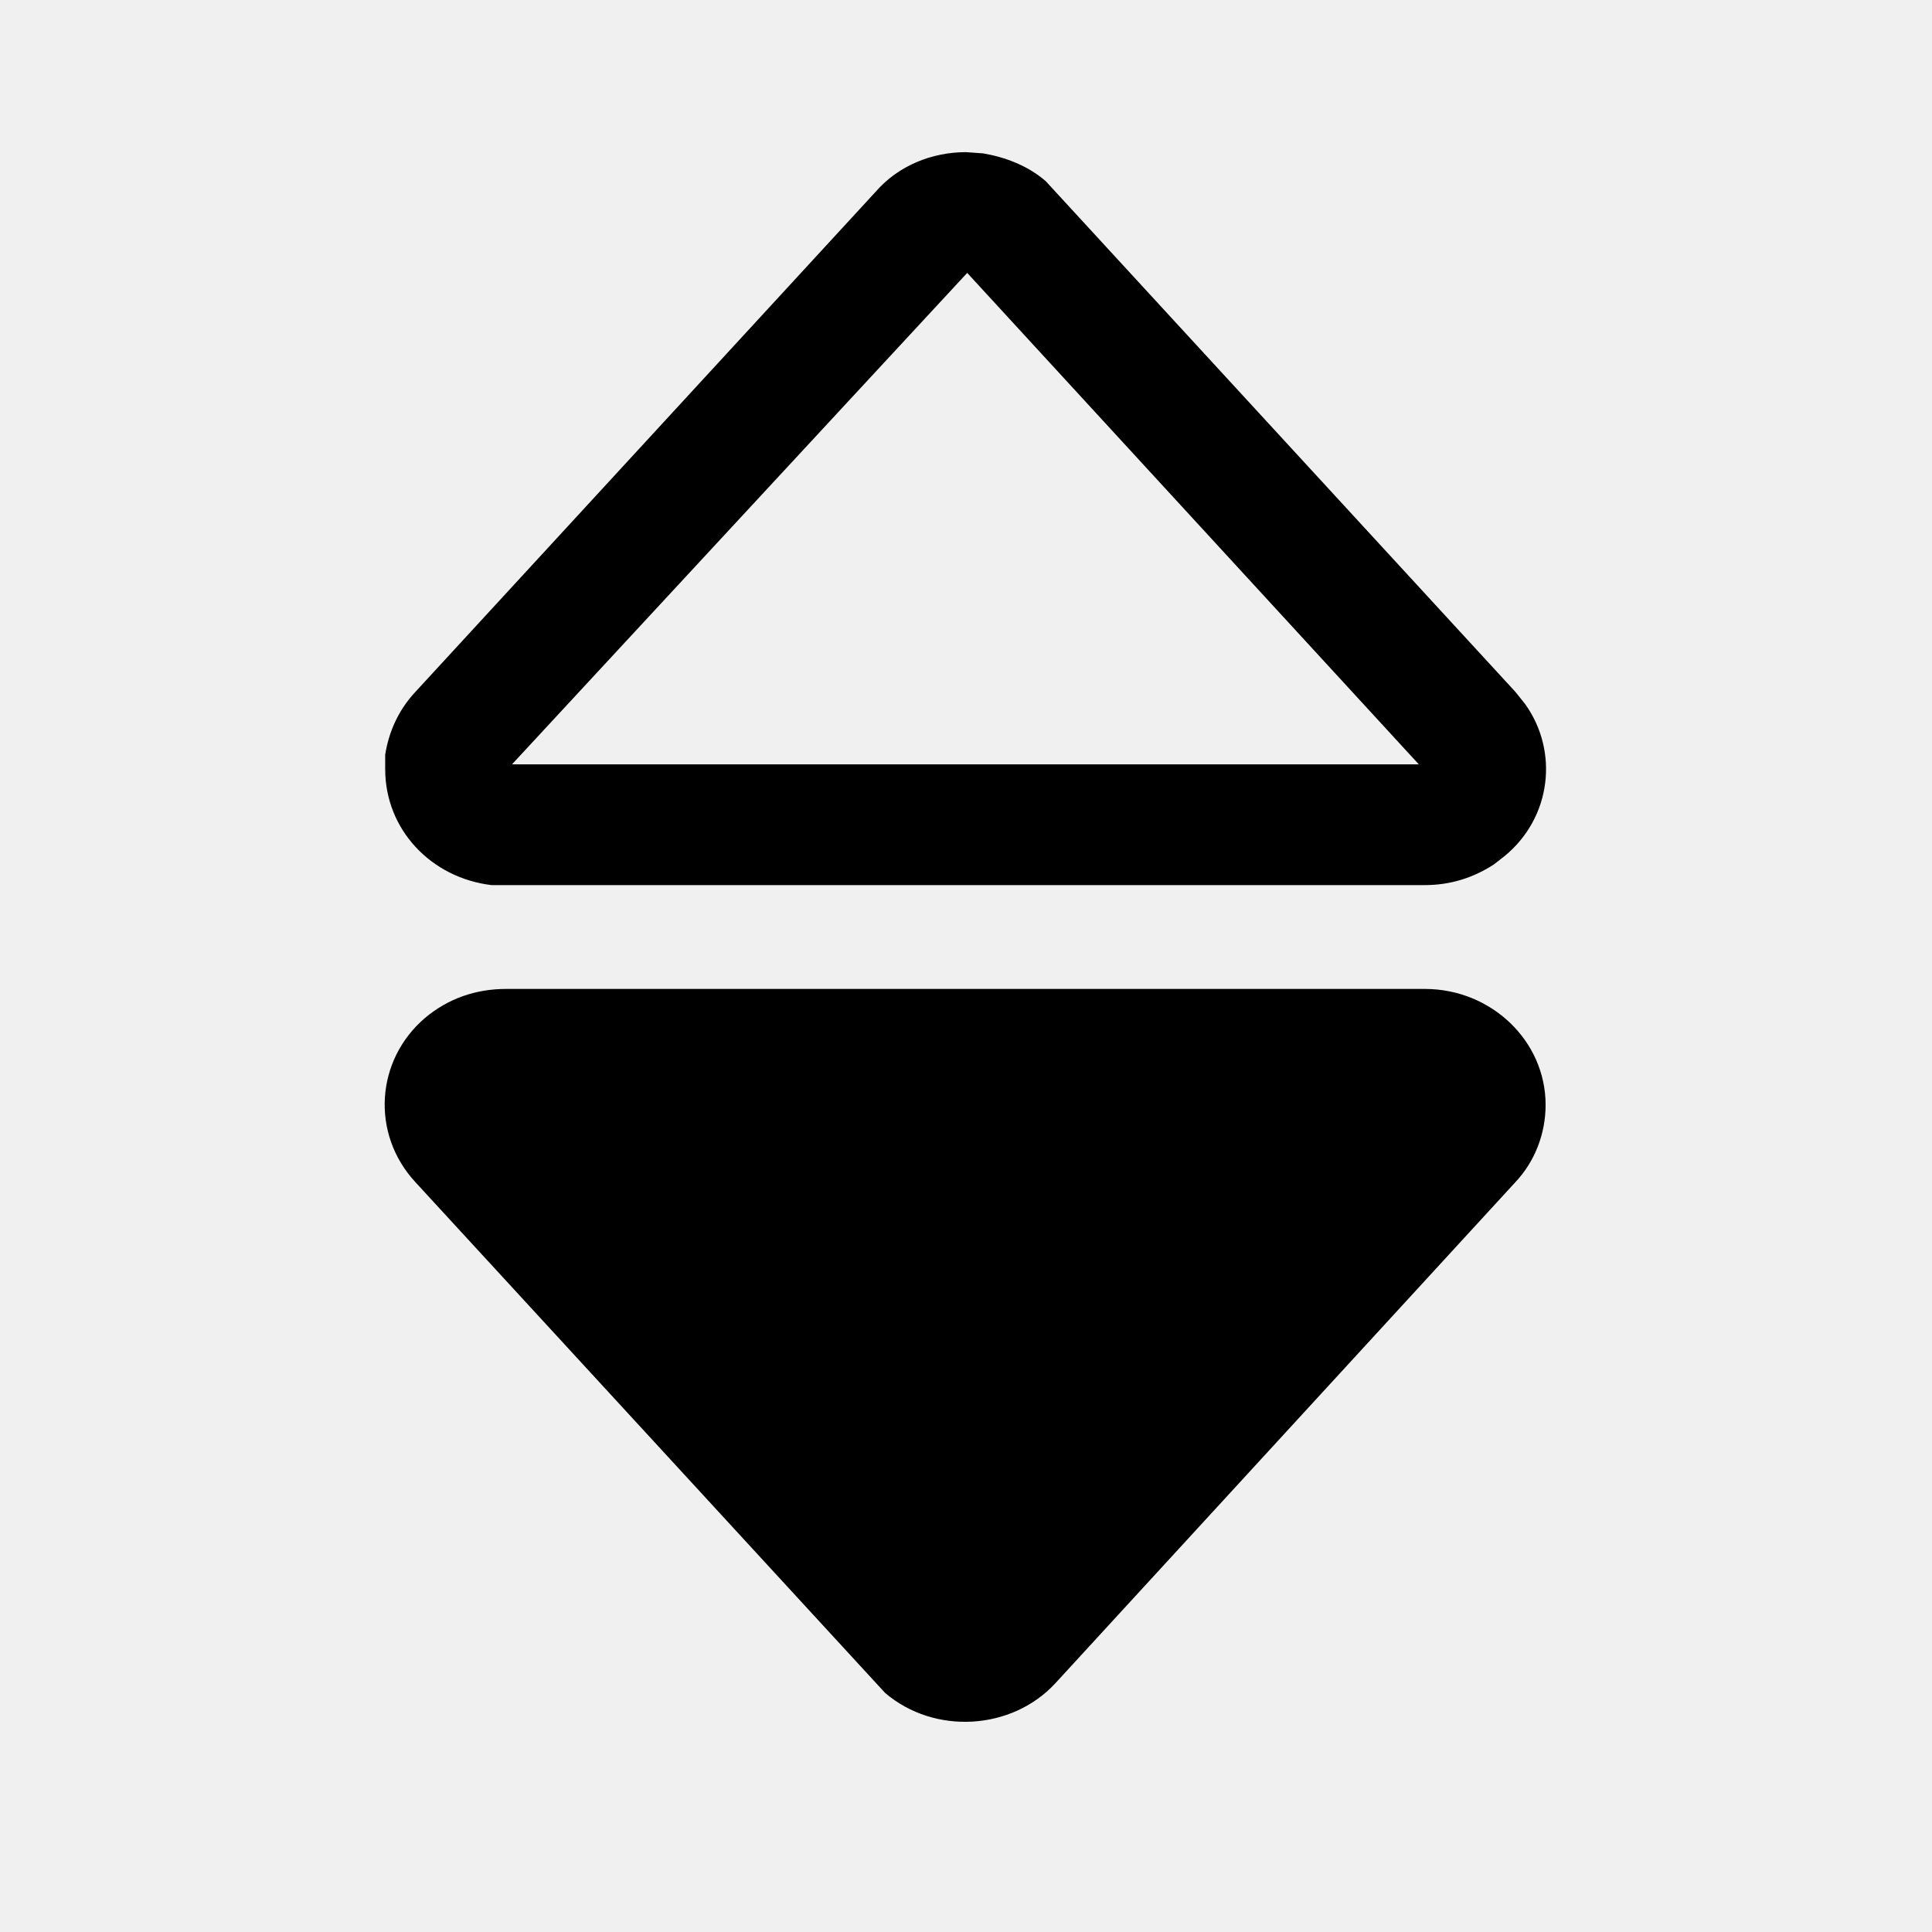
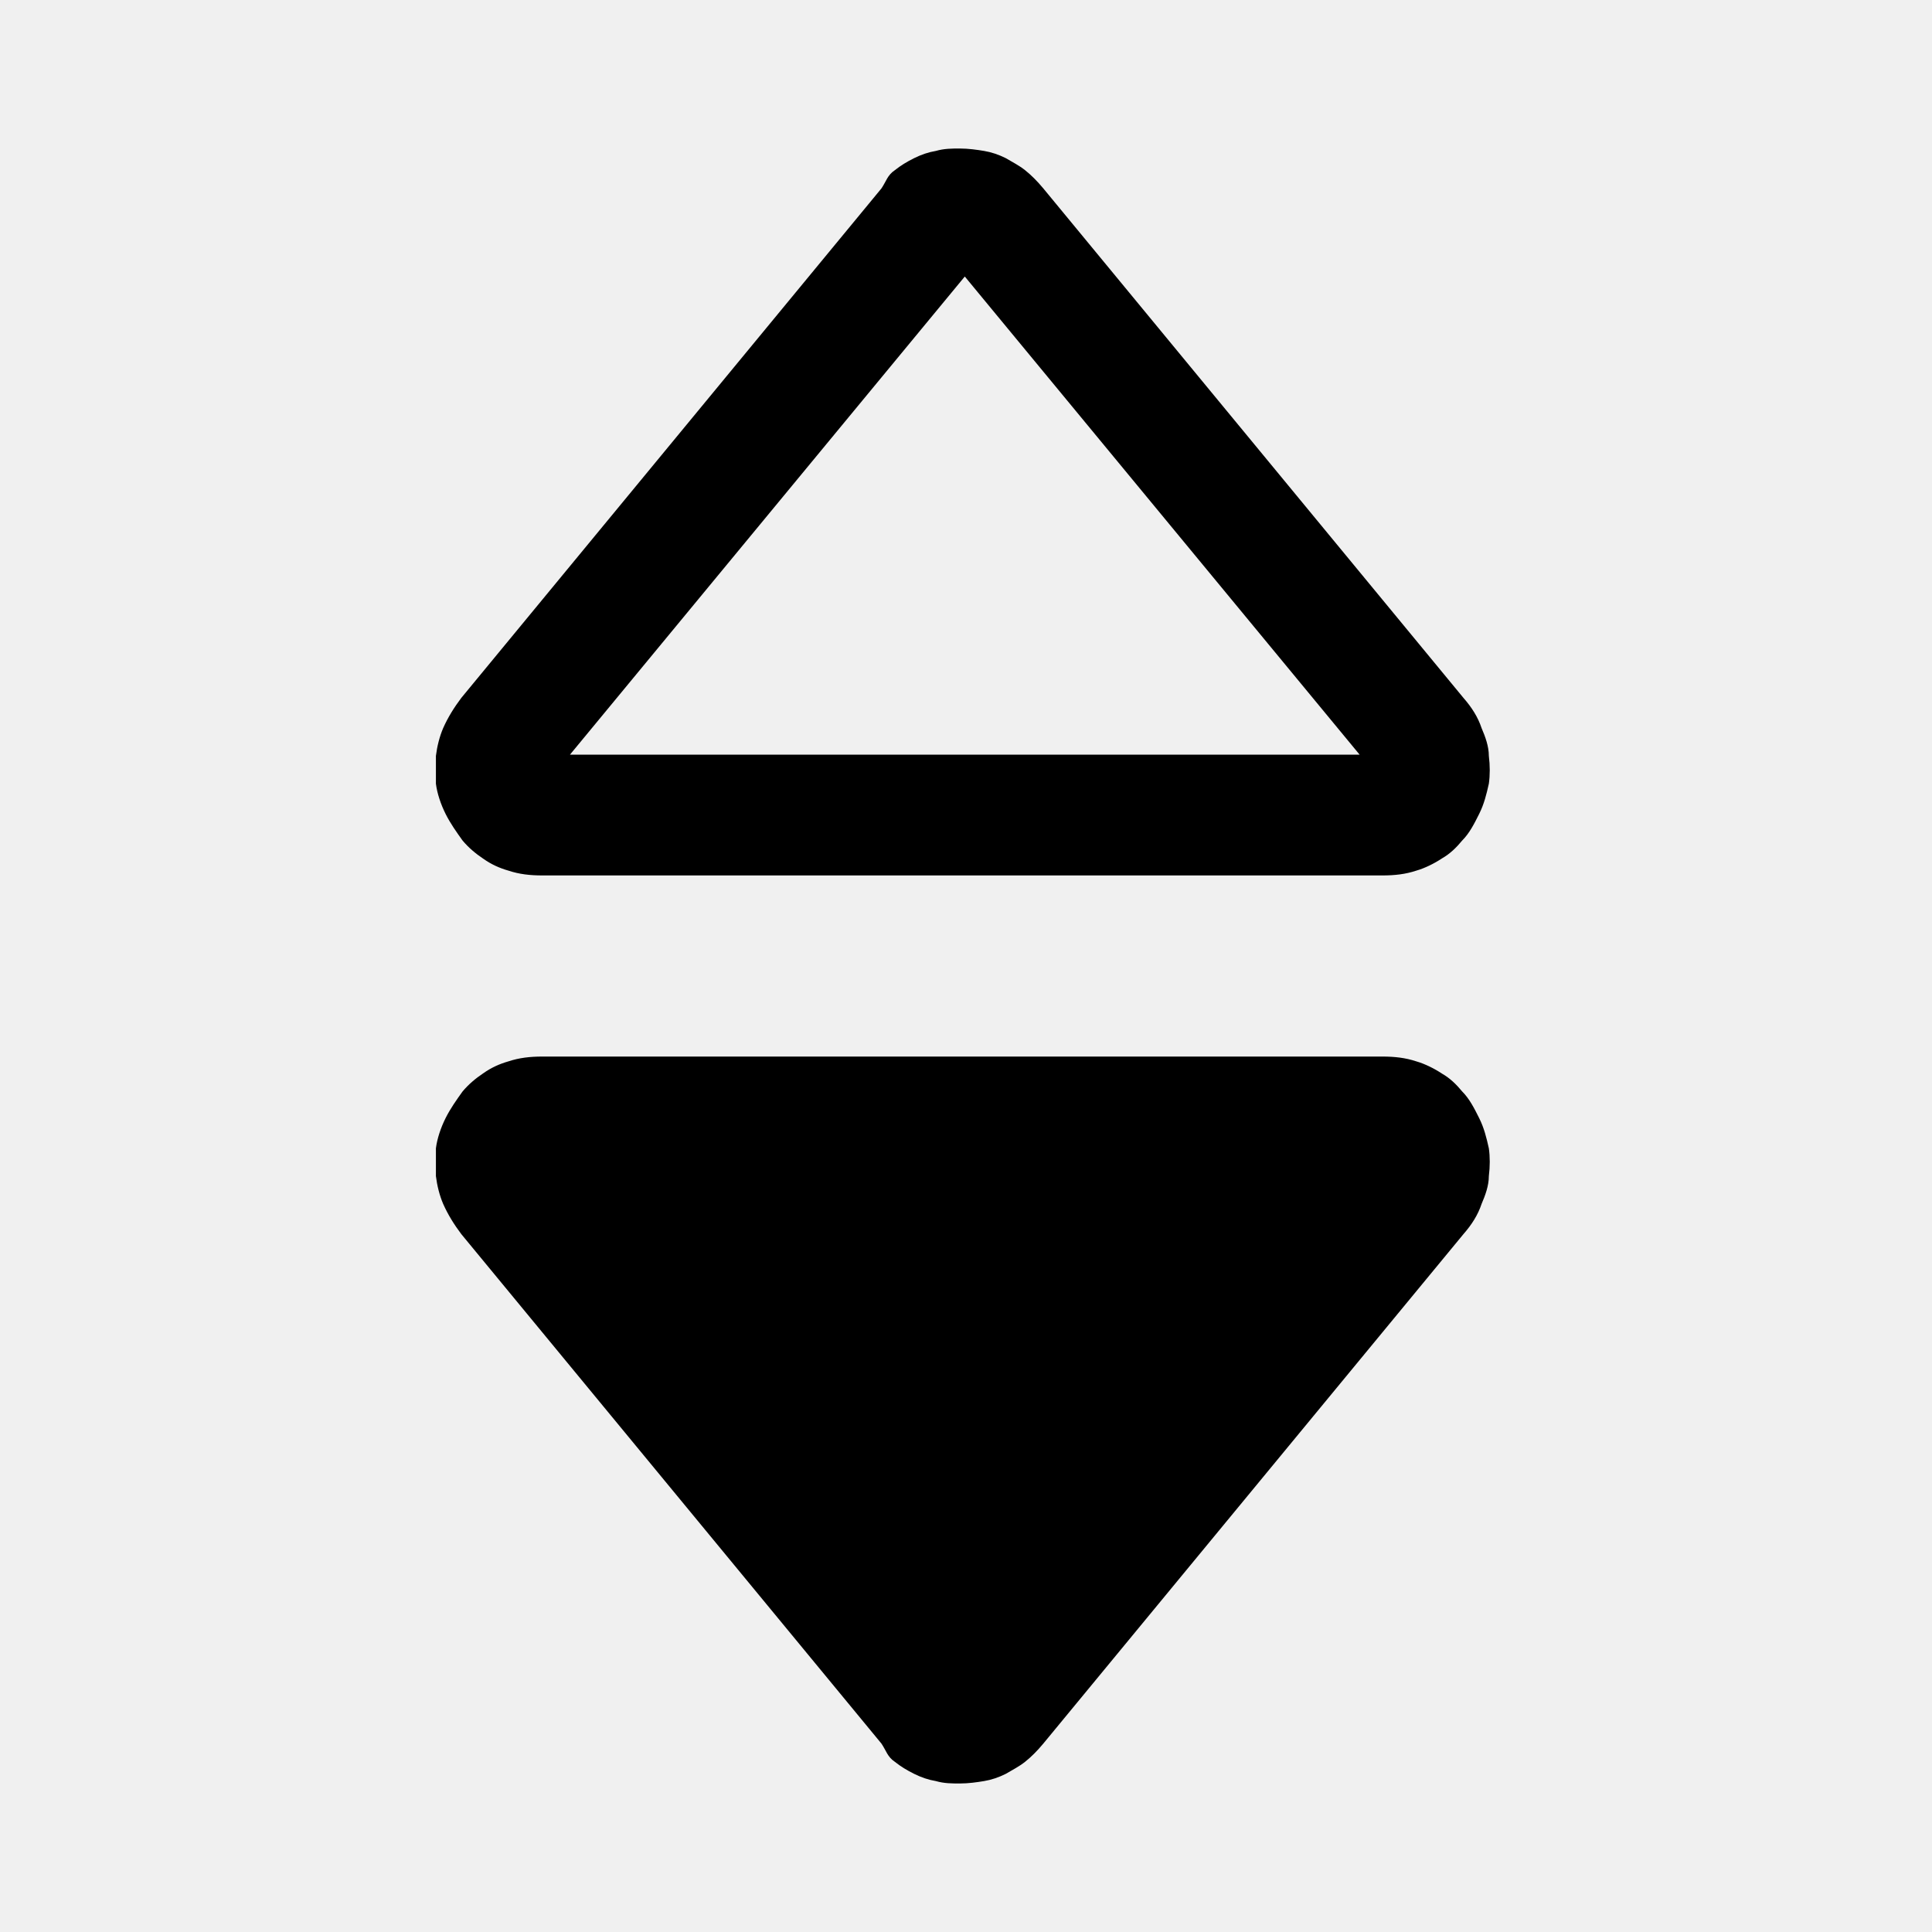
<svg xmlns="http://www.w3.org/2000/svg" width="16" height="16" viewBox="0 0 16 16" fill="none">
  <defs>
-     <clipPath id="clip2_67">
-       <rect id="6#降序-desc" width="16" height="16" fill="white" fill-opacity="0" />
+     <clipPath id="clip225_1083">
+       <rect id="降序-descend" width="16" height="16" fill="white" fill-opacity="0" />
    </clipPath>
  </defs>
-   <g clip-path="url(#clip2_67)">
-     <path id="形状结合" d="M8 1.26L8.14 1.27C8.32 1.3 8.51 1.37 8.66 1.5L12.55 5.73L12.63 5.83C12.91 6.22 12.85 6.77 12.46 7.09L12.37 7.16C12.2 7.27 12.01 7.33 11.8 7.33L4.19 7.33L4.07 7.33C3.57 7.27 3.19 6.87 3.19 6.37L3.19 6.25C3.22 6.06 3.3 5.88 3.44 5.73L7.25 1.59C7.44 1.37 7.72 1.26 8 1.26ZM8.01 2.26L4.24 6.33L11.75 6.33L8.01 2.26ZM11.8 8.19C12.35 8.19 12.8 8.62 12.8 9.15C12.8 9.39 12.71 9.62 12.55 9.79L8.74 13.94C8.38 14.33 7.74 14.37 7.33 14.02L3.44 9.79C3.07 9.39 3.11 8.78 3.52 8.43C3.71 8.27 3.94 8.19 4.19 8.19L11.8 8.19Z" fill="currentColor" fill-opacity="1" fill-rule="nonzero" />
+   <rect id="6#降序-desc" width="16" height="16" fill="#FFFFFF" fill-opacity="0" />
+   <g clip-path="url(#clip225_1083)">
+     <path id="_合并" d="M7.3 1.56L3.82 5.78C3.76 5.86 3.71 5.94 3.67 6.03C3.64 6.1 3.62 6.18 3.61 6.26C3.61 6.34 3.61 6.41 3.61 6.49C3.62 6.57 3.65 6.66 3.69 6.74C3.73 6.82 3.78 6.89 3.83 6.96C3.88 7.02 3.94 7.07 4 7.11C4.07 7.16 4.14 7.19 4.21 7.21C4.3 7.24 4.39 7.25 4.49 7.25L11.45 7.25C11.55 7.25 11.64 7.24 11.73 7.21C11.8 7.19 11.88 7.15 11.94 7.11C12.01 7.07 12.06 7.02 12.11 6.96C12.17 6.9 12.21 6.82 12.25 6.74C12.29 6.66 12.31 6.58 12.33 6.49C12.34 6.42 12.34 6.34 12.33 6.26C12.33 6.18 12.3 6.1 12.27 6.03C12.24 5.94 12.19 5.86 12.12 5.78L8.64 1.56C8.59 1.5 8.54 1.45 8.49 1.41C8.44 1.37 8.38 1.34 8.33 1.31C8.27 1.28 8.21 1.26 8.15 1.25C8.09 1.24 8.02 1.23 7.95 1.23C7.88 1.23 7.82 1.23 7.75 1.25C7.69 1.26 7.63 1.28 7.57 1.31C7.51 1.34 7.46 1.37 7.41 1.41C7.35 1.45 7.34 1.5 7.3 1.56ZM4.72 6.25L11.26 6.25L7.99 2.29L4.72 6.25ZM7.3 14.44L3.82 10.22C3.76 10.14 3.71 10.06 3.67 9.97C3.64 9.9 3.62 9.82 3.61 9.74C3.61 9.66 3.61 9.59 3.61 9.51C3.62 9.43 3.65 9.34 3.69 9.26C3.73 9.18 3.78 9.11 3.83 9.04C3.88 8.98 3.94 8.93 4 8.89C4.07 8.84 4.14 8.81 4.21 8.79C4.3 8.76 4.39 8.75 4.49 8.75L11.45 8.75C11.55 8.75 11.64 8.76 11.73 8.79C11.8 8.81 11.88 8.85 11.94 8.89C12.01 8.93 12.06 8.98 12.11 9.04C12.17 9.1 12.21 9.18 12.25 9.26C12.29 9.34 12.31 9.42 12.33 9.51C12.34 9.58 12.34 9.66 12.33 9.74C12.33 9.82 12.3 9.9 12.27 9.97C12.24 10.06 12.19 10.14 12.12 10.22L8.64 14.44C8.59 14.5 8.54 14.55 8.49 14.59C8.44 14.63 8.38 14.66 8.33 14.69C8.27 14.72 8.21 14.74 8.15 14.75C8.09 14.76 8.02 14.77 7.95 14.77C7.88 14.77 7.82 14.77 7.75 14.75C7.69 14.74 7.63 14.72 7.57 14.69C7.51 14.66 7.46 14.63 7.41 14.59C7.35 14.55 7.34 14.5 7.3 14.44Z" fill="currentColor" fill-opacity="1" fill-rule="evenodd" />
  </g>
</svg>
